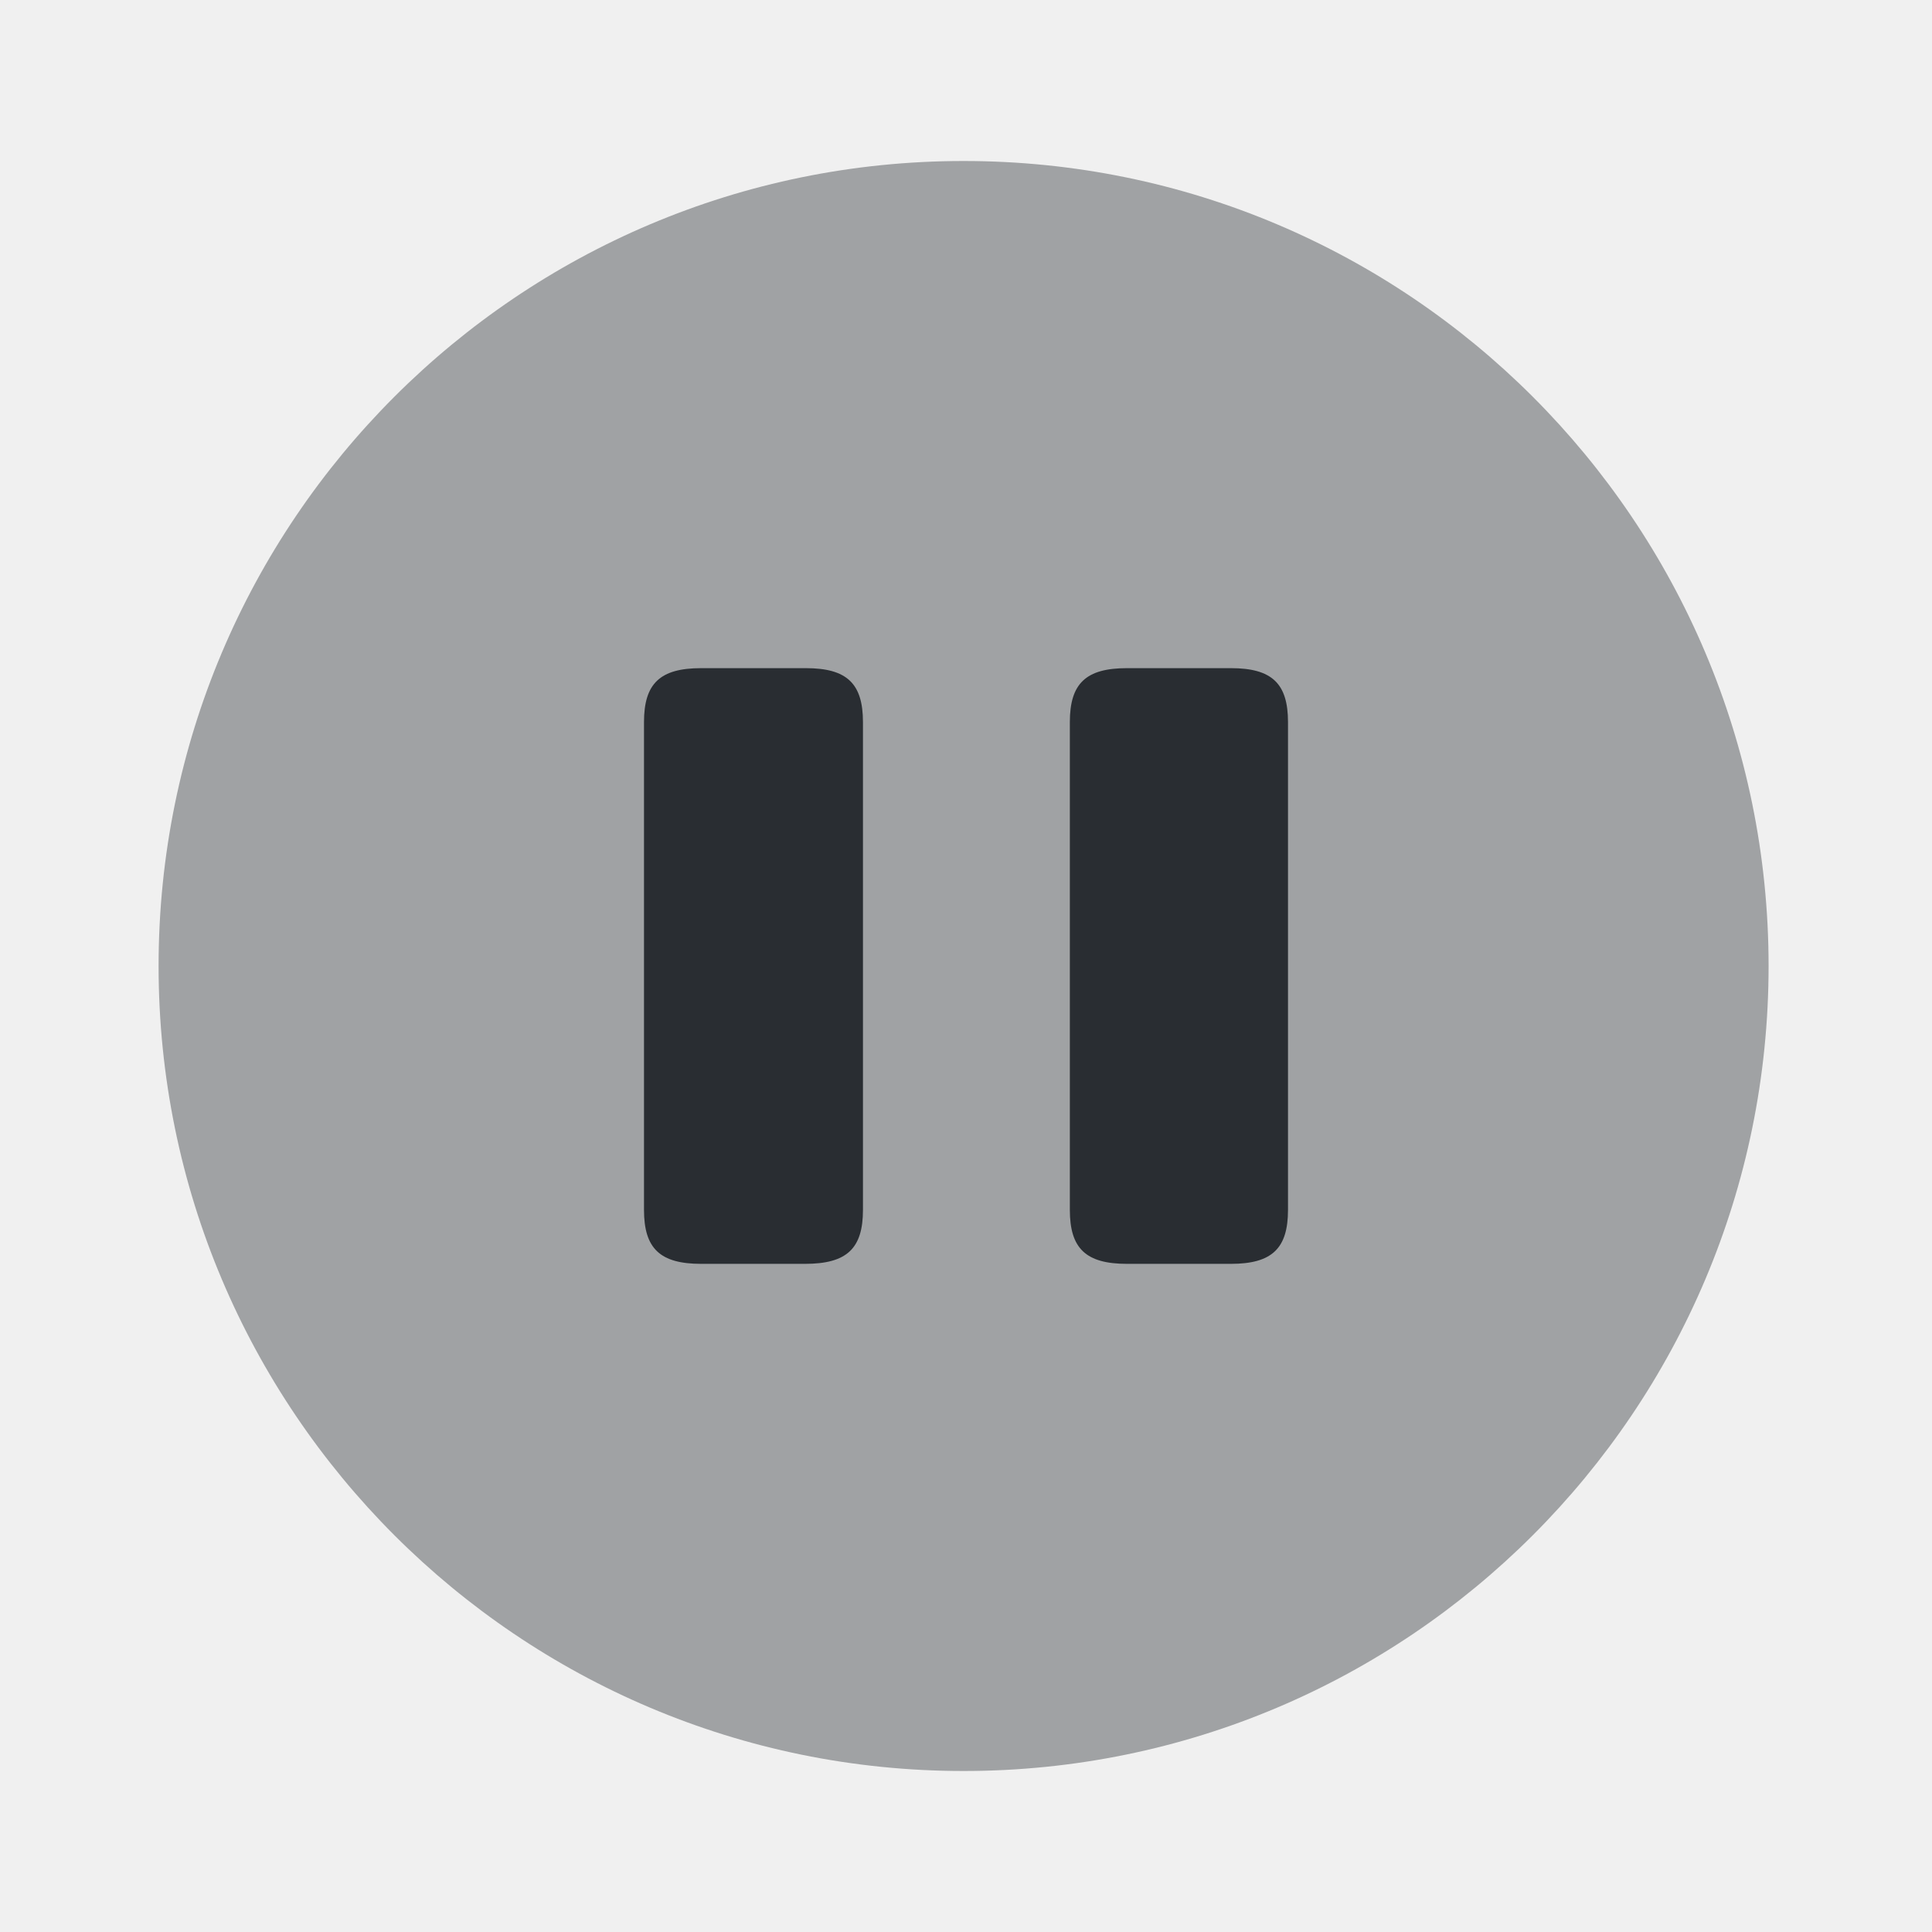
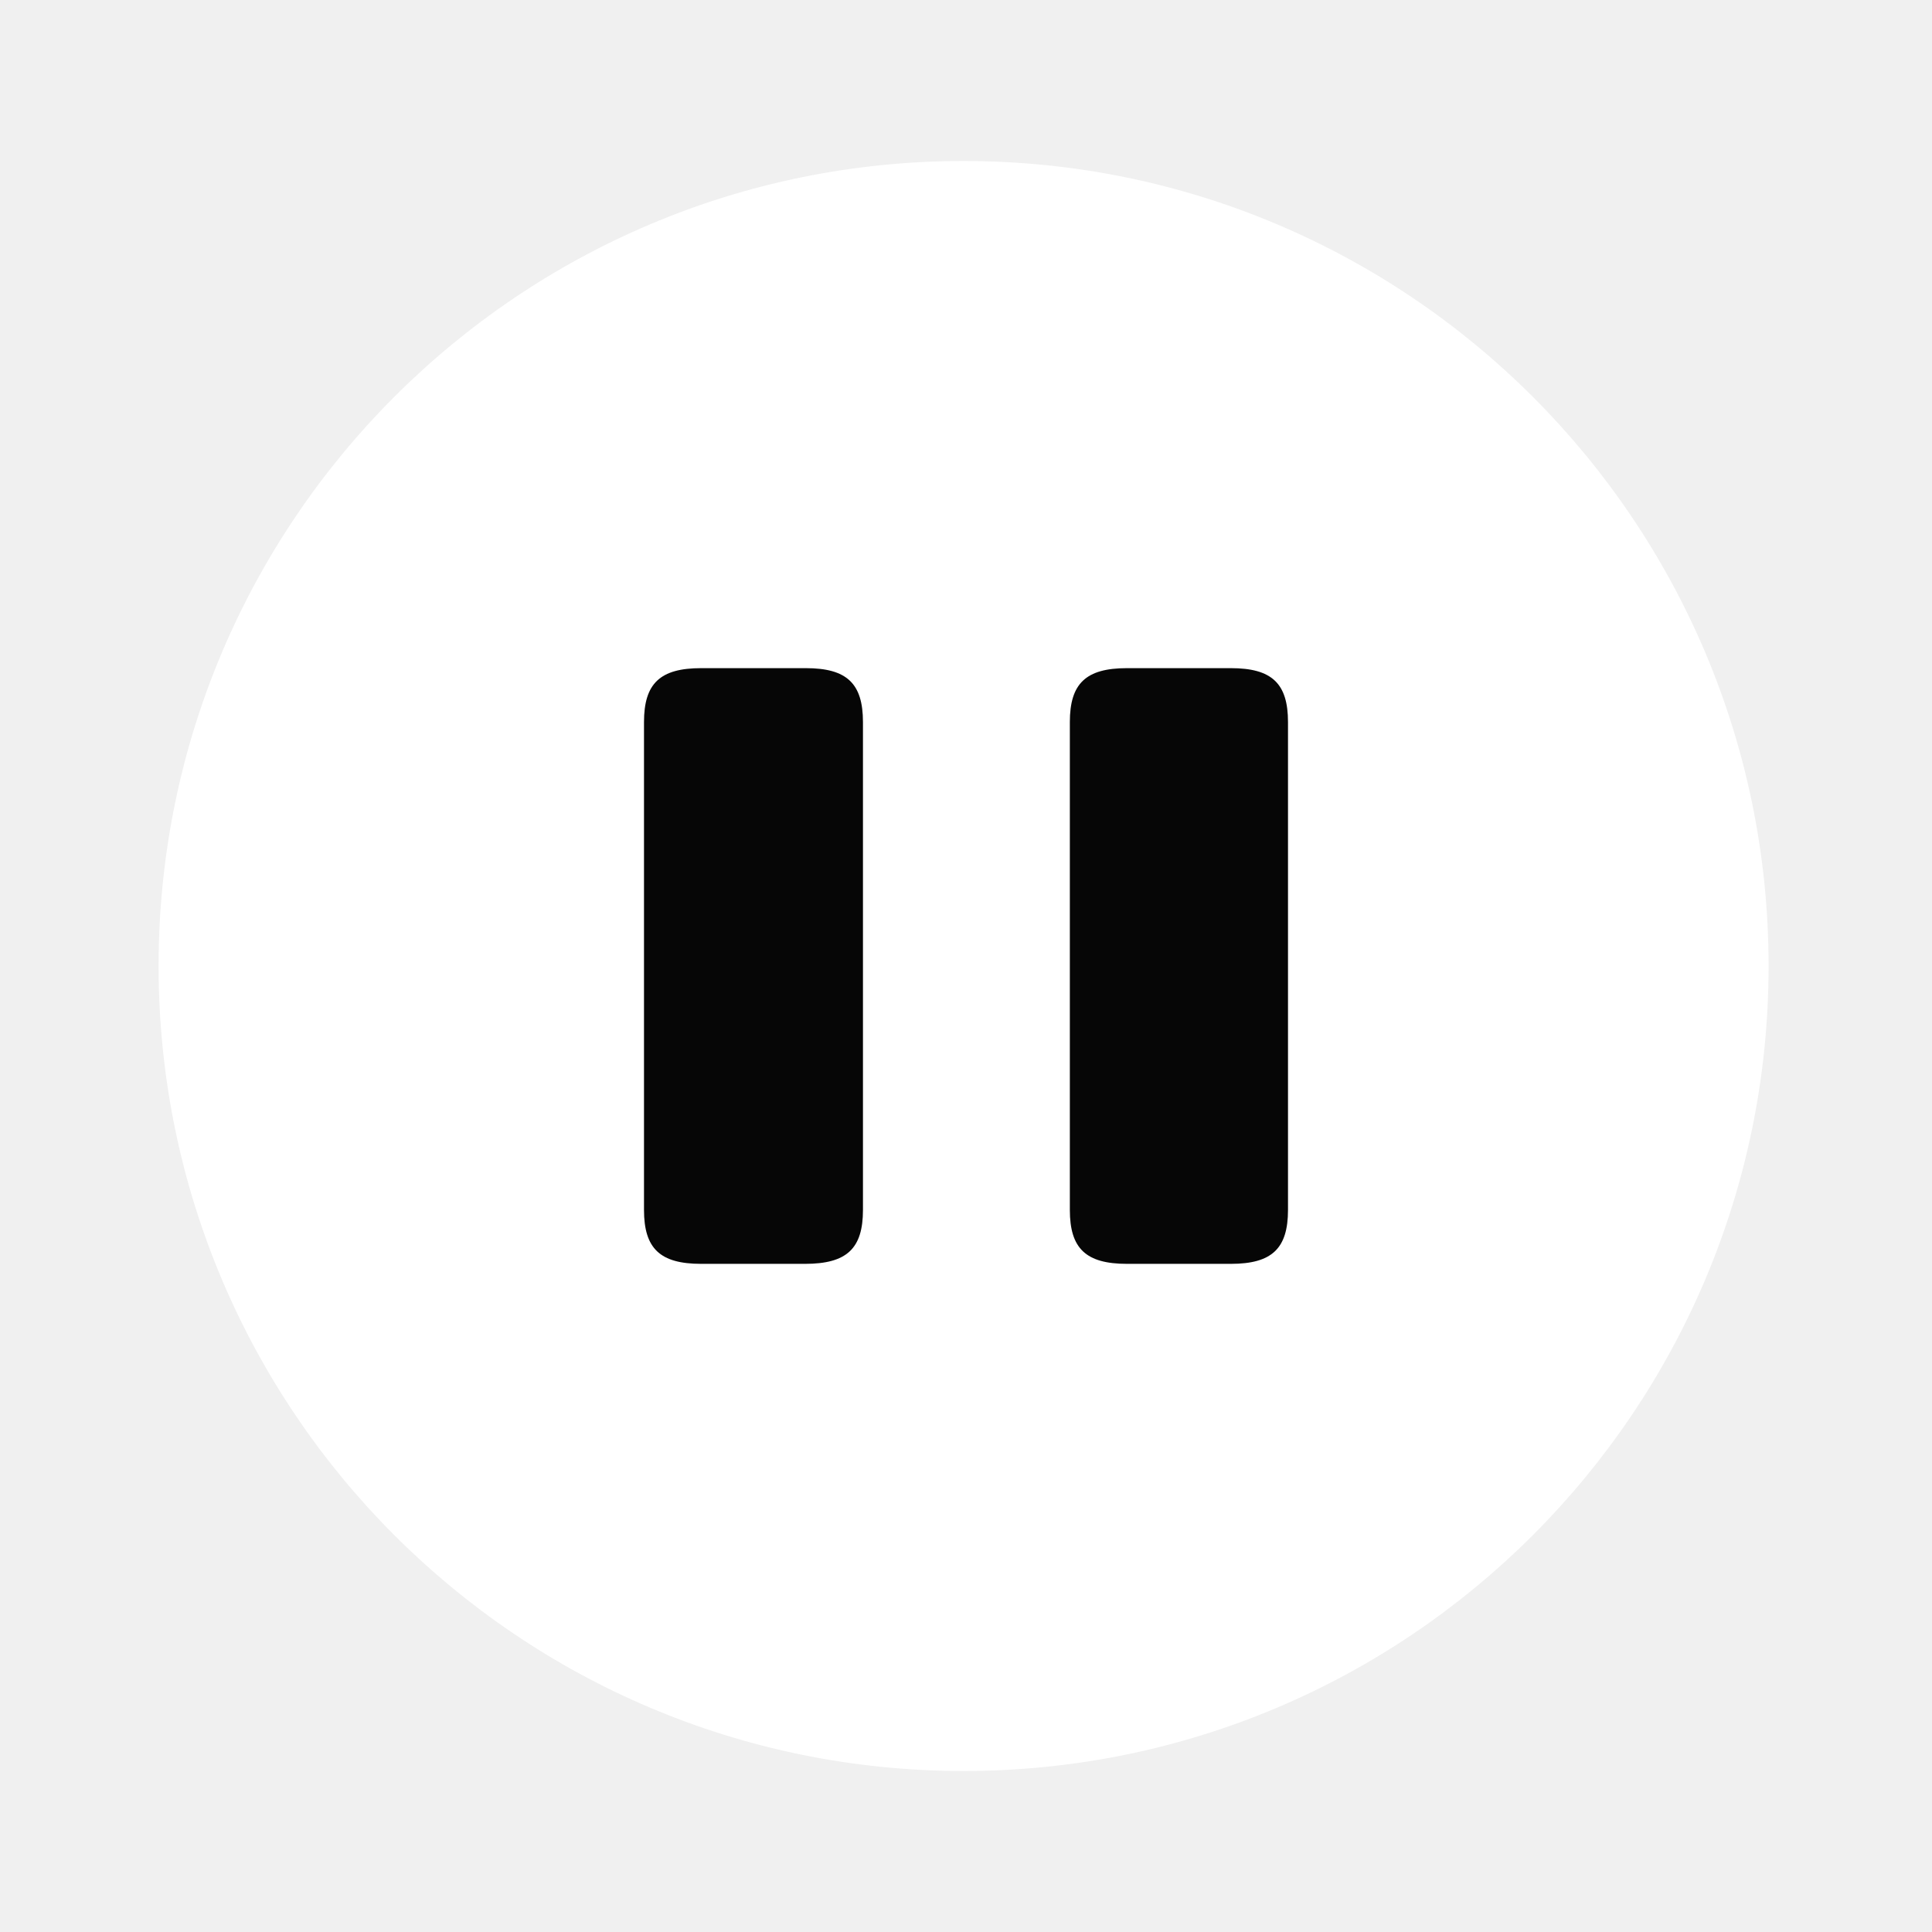
- <svg xmlns="http://www.w3.org/2000/svg" width="24" height="24" viewBox="0 0 24 24" fill="none">
-   <path opacity="0.4" d="M11.97 22C17.493 22 21.97 17.523 21.97 12C21.97 6.477 17.493 2 11.97 2C6.447 2 1.97 6.477 1.97 12C1.97 17.523 6.447 22 11.97 22Z" fill="#292D32" />
-   <path d="M10.72 15.03V8.97C10.72 8.49 10.52 8.3 10.01 8.3H8.71C8.2 8.3 8 8.49 8 8.97V15.03C8 15.51 8.2 15.7 8.71 15.7H10C10.52 15.7 10.72 15.51 10.72 15.03Z" fill="#292D32" />
-   <path d="M16 15.03V8.97C16 8.49 15.8 8.3 15.29 8.3H14C13.49 8.3 13.29 8.49 13.29 8.97V15.03C13.29 15.51 13.49 15.7 14 15.7H15.29C15.8 15.7 16 15.51 16 15.03Z" fill="#292D32" />
+ <svg xmlns="http://www.w3.org/2000/svg" width="48" height="48" viewBox="0 0 48 48" fill="none">
+   <path d="M23.94 44C34.986 44 43.94 35.046 43.94 24C43.94 12.954 34.986 4 23.94 4C12.894 4 3.94 12.954 3.94 24C3.94 35.046 12.894 44 23.94 44Z" fill="white" />
+   <path d="M21.44 30.06V17.94C21.44 16.98 21.04 16.6 20.02 16.6H17.42C16.4 16.6 16 16.98 16 17.94V30.06C16 31.02 16.4 31.4 17.42 31.4H20C21.04 31.4 21.44 31.02 21.44 30.06Z" fill="#060606" />
+   <path d="M32 30.06V17.94C32 16.98 31.6 16.6 30.58 16.6H28C26.98 16.6 26.58 16.98 26.58 17.94V30.06C26.58 31.02 26.98 31.4 28 31.4H30.58C31.6 31.4 32 31.02 32 30.06Z" fill="#060606" />
</svg>
